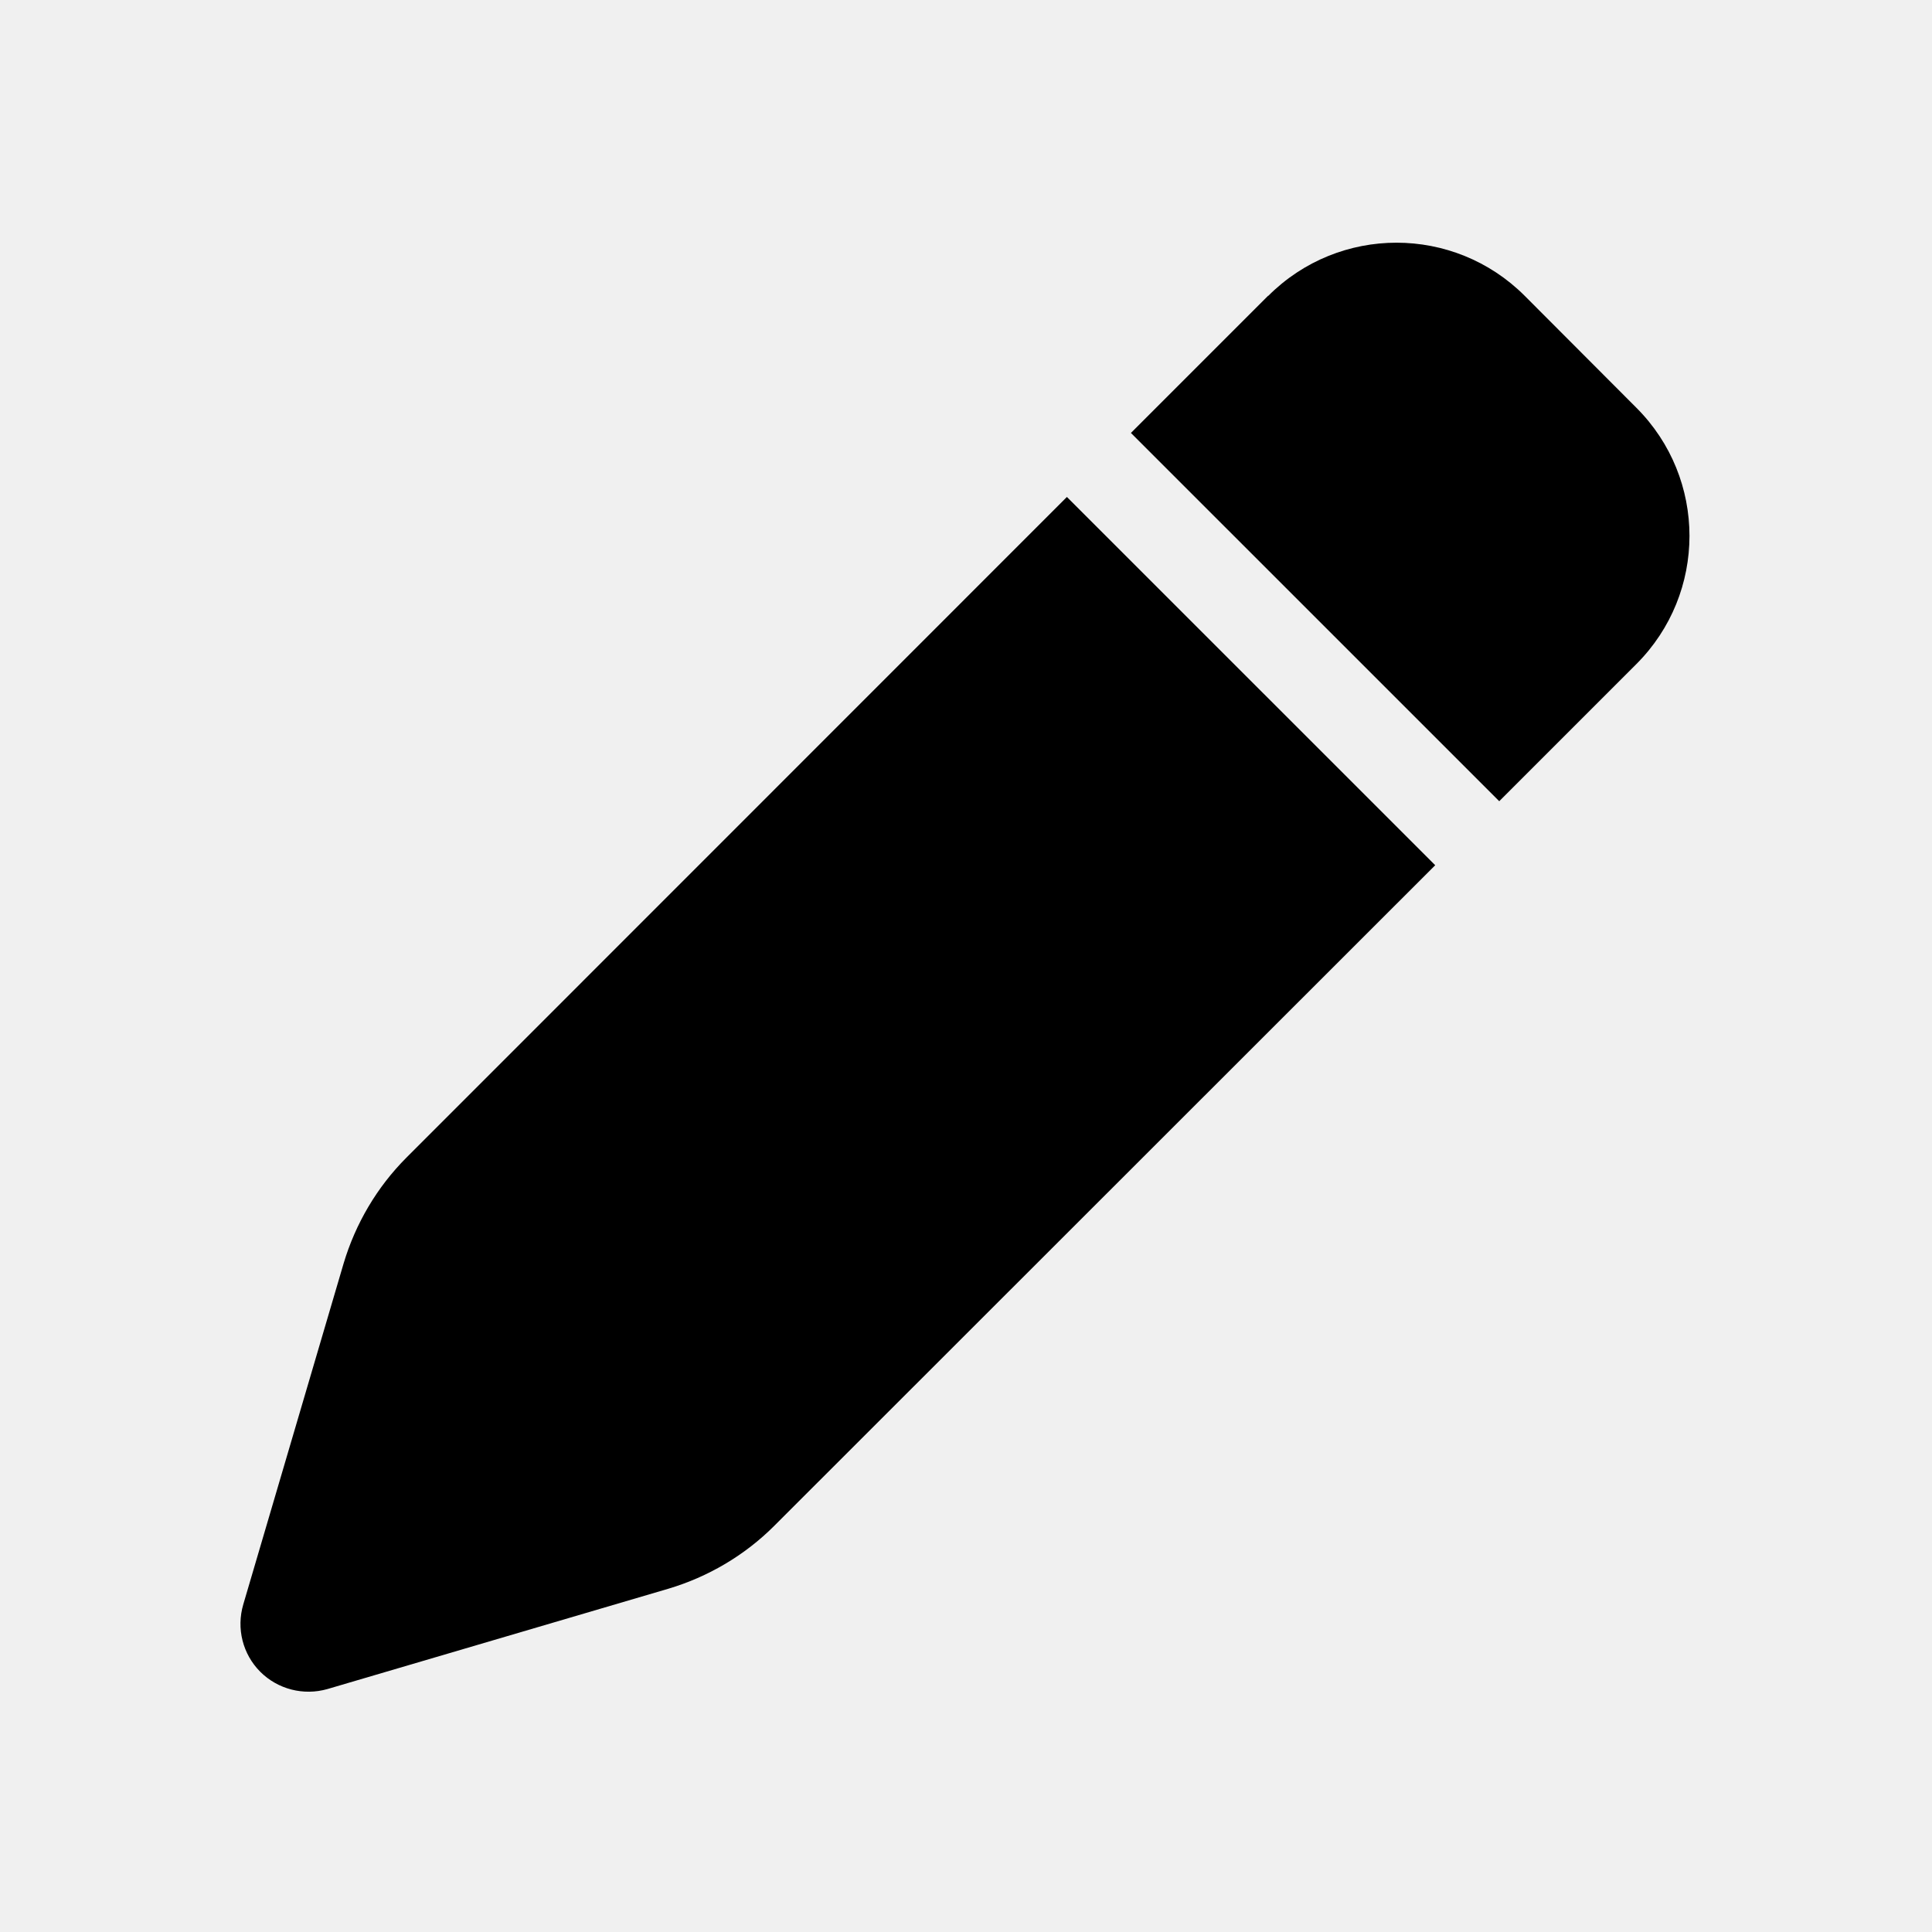
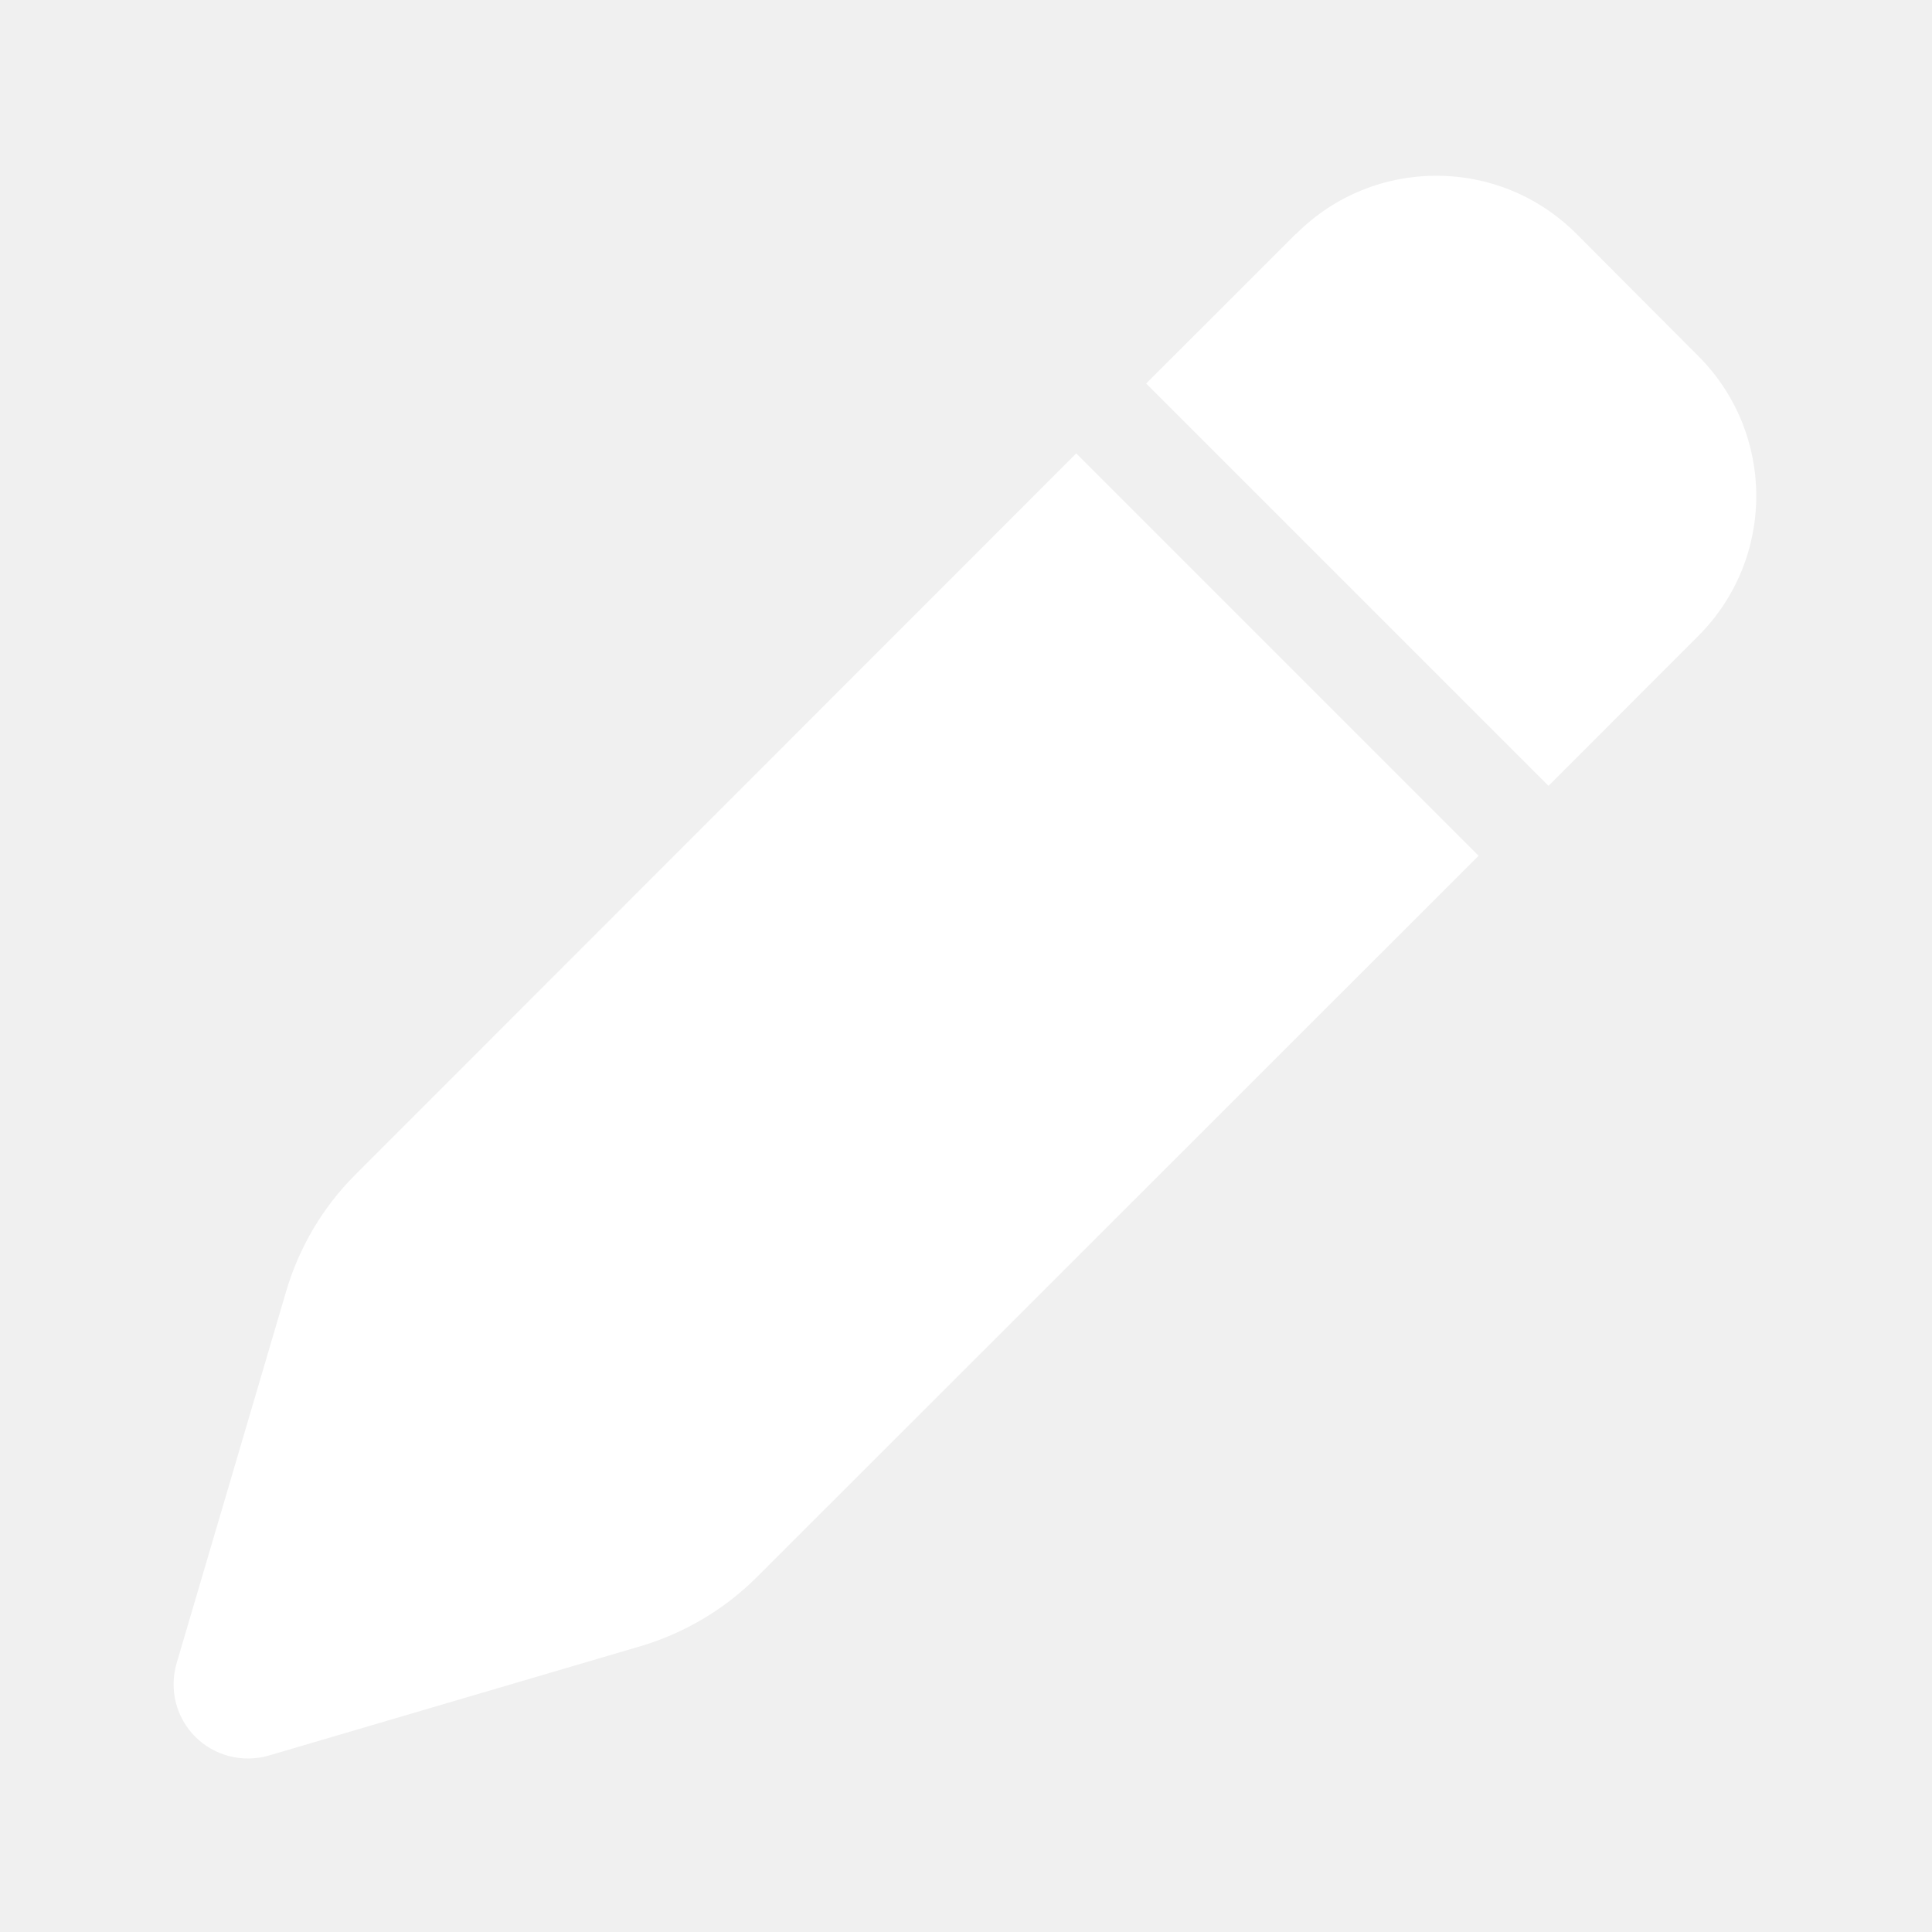
- <svg xmlns="http://www.w3.org/2000/svg" viewBox="0 0 44 44" fill="none">
-   <path d="M28.879 6.737L25.756 9.86L34.144 18.247L37.267 15.124C38.88 13.511 38.88 10.899 37.267 9.286L34.724 6.737C33.111 5.124 30.498 5.124 28.885 6.737H28.879ZM24.298 11.318L9.257 26.363C8.586 27.035 8.096 27.867 7.825 28.776L5.541 36.538C5.379 37.087 5.528 37.674 5.928 38.074C6.328 38.474 6.915 38.622 7.457 38.467L15.219 36.183C16.129 35.912 16.961 35.422 17.632 34.751L32.686 19.705L24.298 11.318Z" fill="currentColor" />
+ <svg xmlns="http://www.w3.org/2000/svg" width="16" height="16" viewBox="0 0 16 16" fill="none">
+   <path d="M10.733 1.936L9.492 3.176L12.824 6.508L14.064 5.267C14.705 4.626 14.705 3.589 14.064 2.948L13.055 1.936C12.414 1.295 11.376 1.295 10.735 1.936H10.733ZM8.913 3.755L2.94 9.731C2.673 9.998 2.478 10.329 2.371 10.69L1.463 13.773C1.399 13.991 1.458 14.224 1.617 14.383C1.776 14.542 2.009 14.601 2.225 14.539L5.308 13.632C5.669 13.524 5.999 13.329 6.266 13.063L12.245 7.087L8.913 3.755Z" fill="white" />
</svg>
